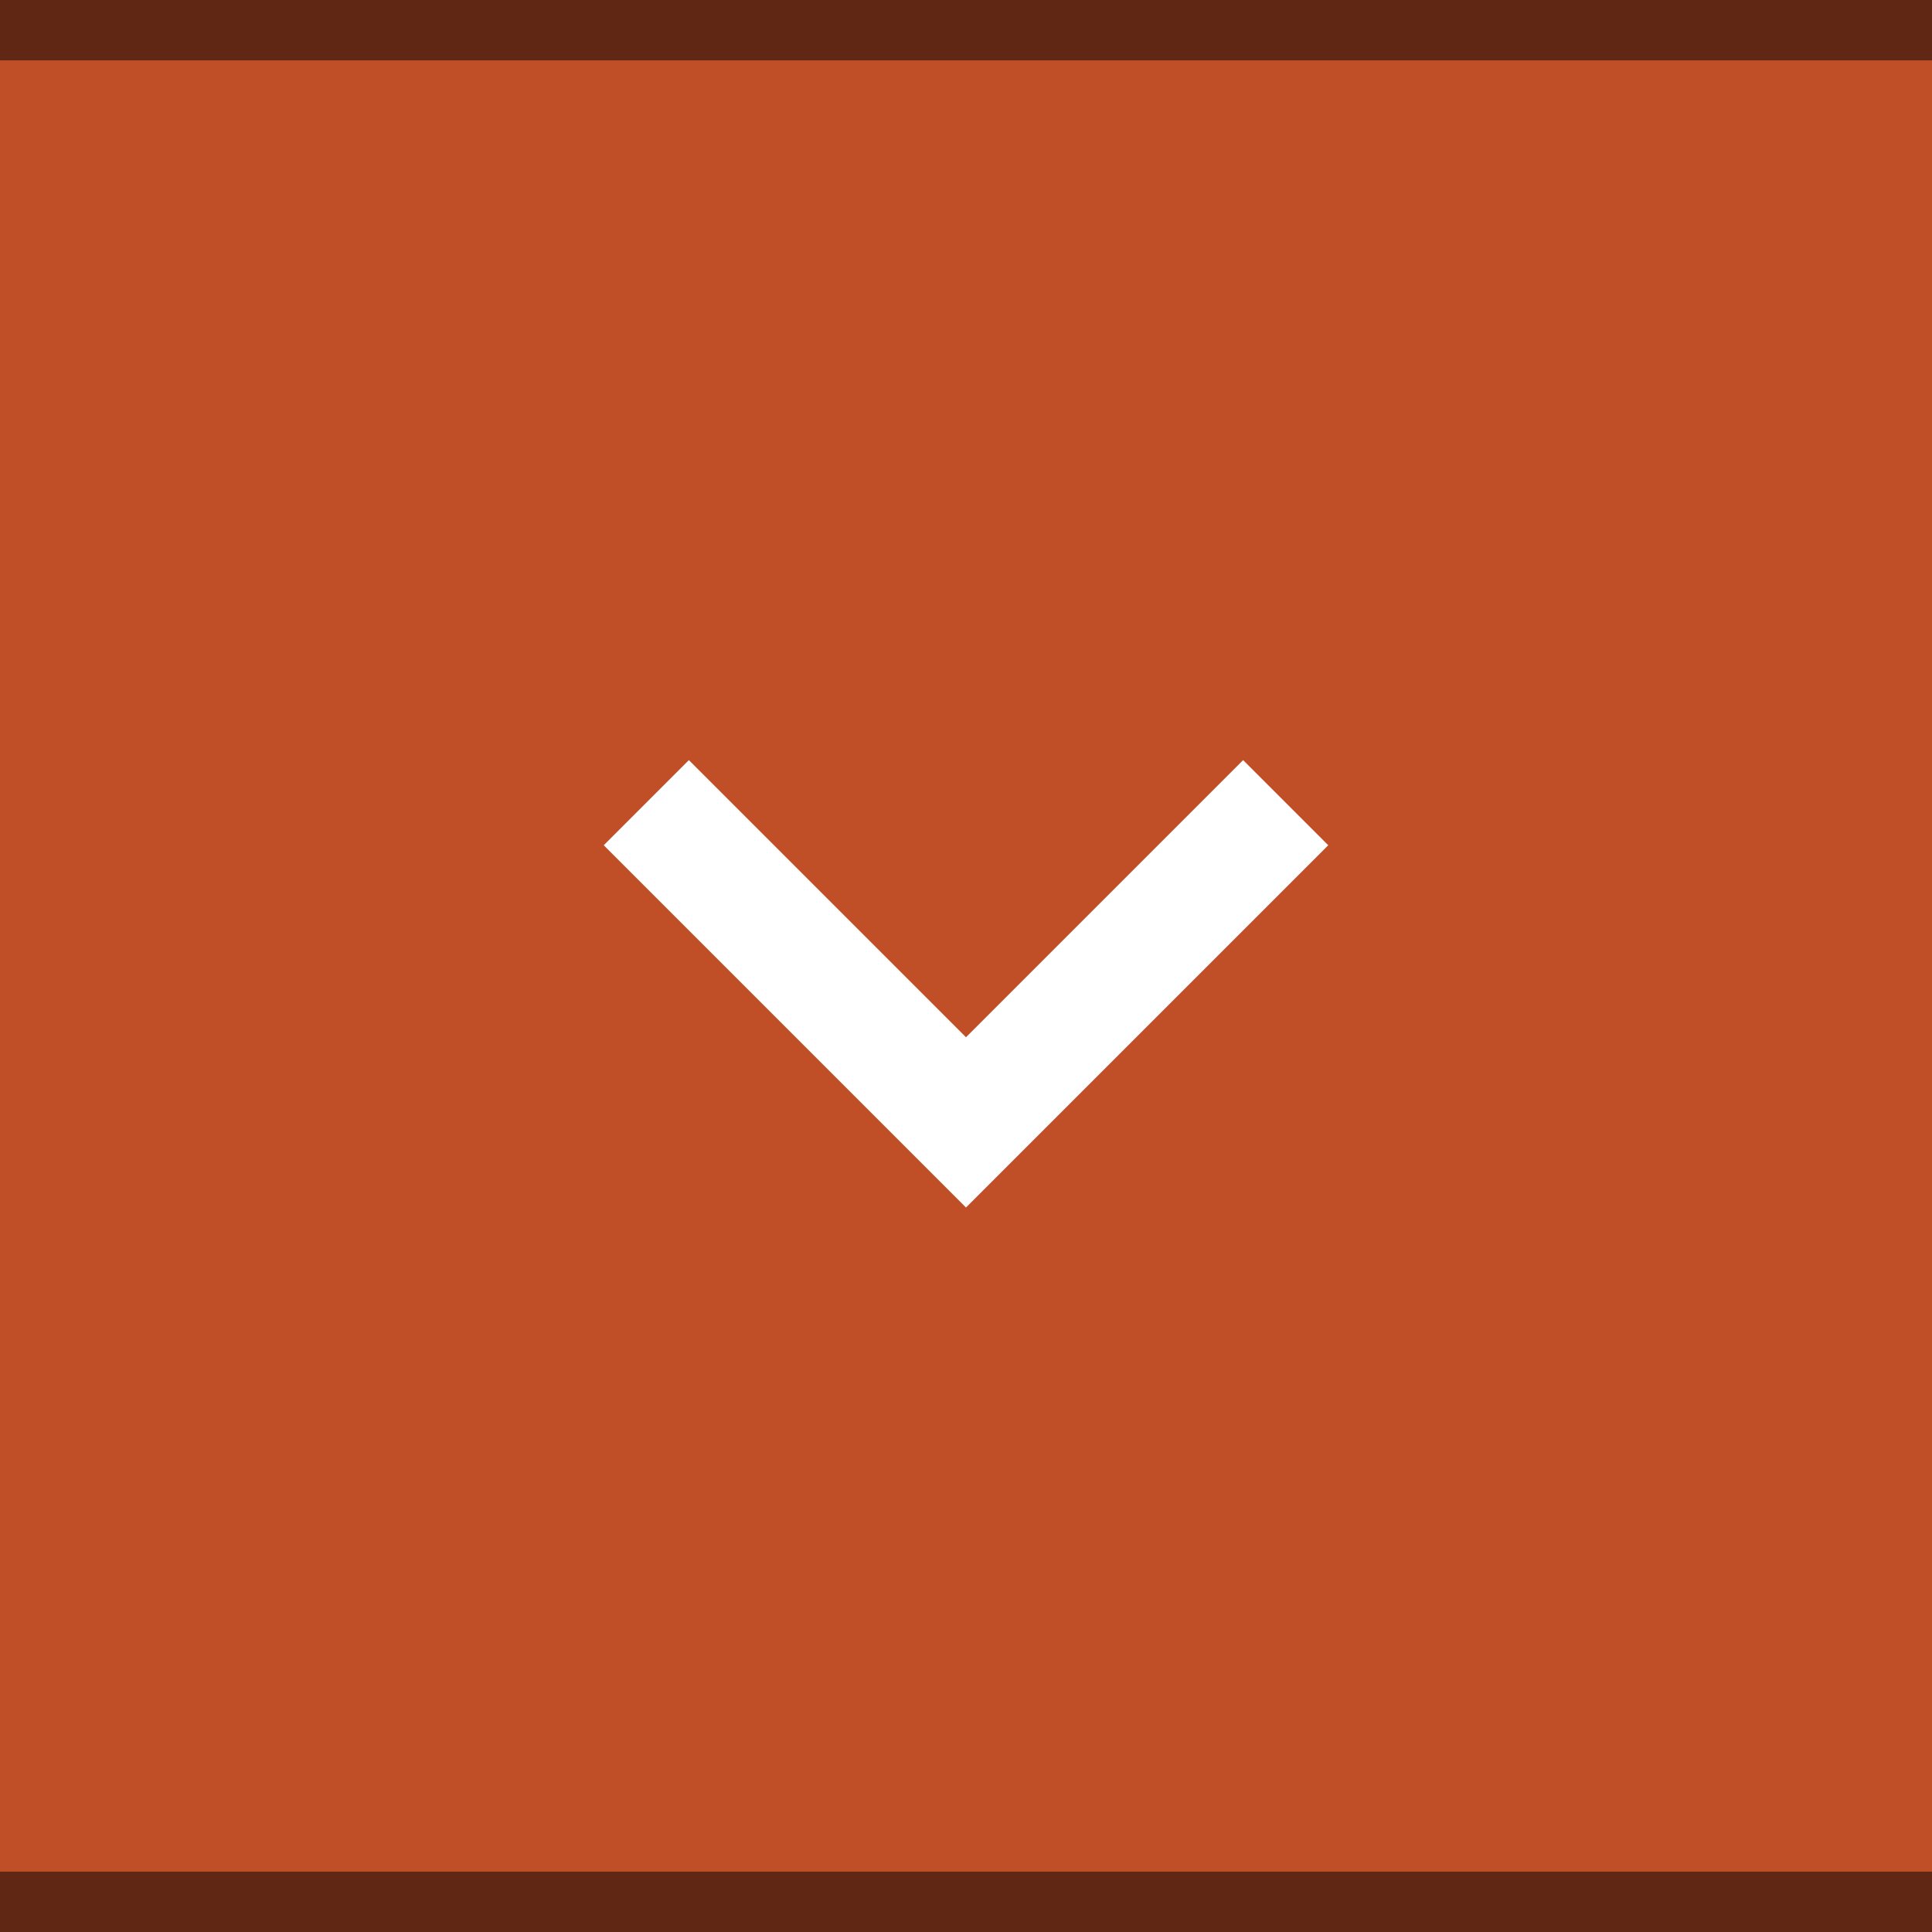
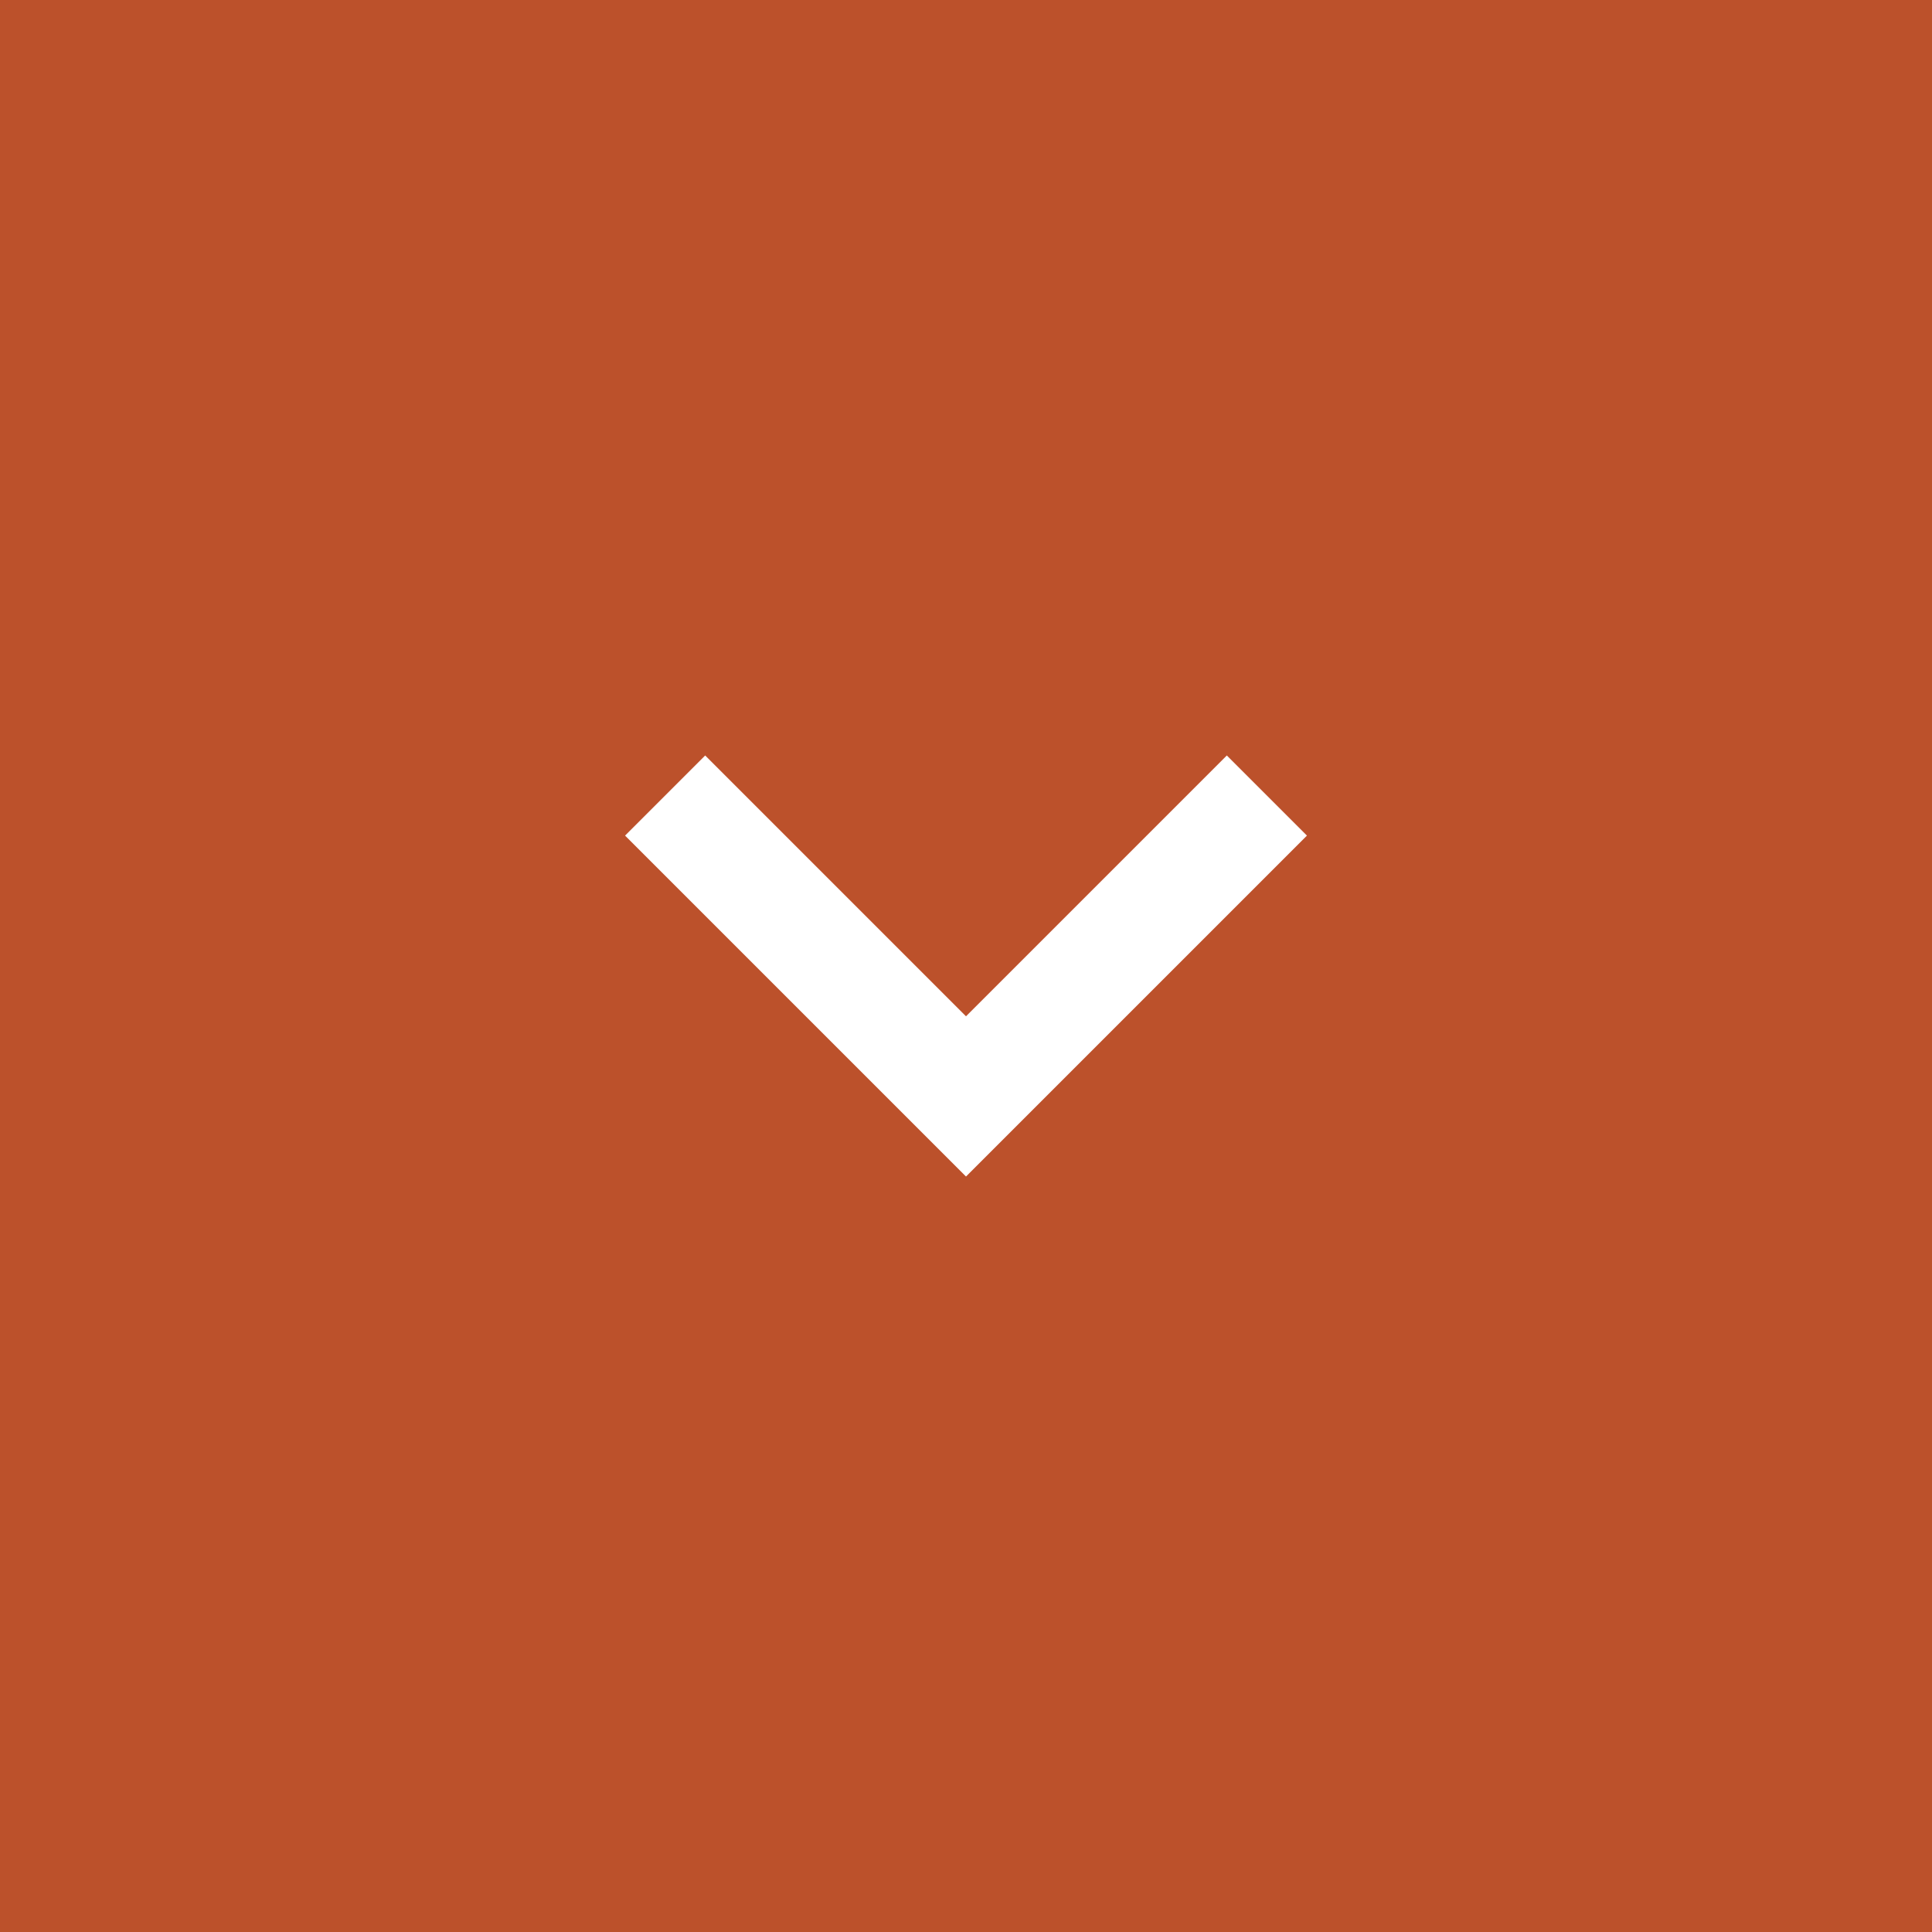
- <svg xmlns="http://www.w3.org/2000/svg" width="32" height="32" viewBox="0 0 32 32" version="1.1" id="svg102">
-   <defs id="defs106" />
-   <rect width="32" height="32" fill="#D6D6D6" id="rect92" style="fill:#c04f28;fill-opacity:1" />
-   <g style="opacity:1;fill:#ffffff;fill-opacity:1" fill="#000000" opacity="0.38" id="g100">
-     <circle cx="16" cy="16" r="12" opacity="0" id="circle96" style="fill:#ffffff;fill-opacity:1" />
-     <path d="m22 14-1.41-1.41-4.59 4.59-4.59-4.59-1.41 1.41l6 6z" id="path98" style="fill:#ffffff;fill-opacity:1" />
-   </g>
-   <rect width="32" height="1" fill="#FFFFFF" fill-opacity="0.4" id="rect166" style="opacity:0.5;fill:#000000;fill-opacity:1" x="0" y="0" />
-   <rect width="32" height="1" fill="#FFFFFF" fill-opacity="0.4" id="rect166-3" style="opacity:0.5;fill:#000000;fill-opacity:1" x="0" y="31" />
+ <svg xmlns="http://www.w3.org/2000/svg" id="svg12" version="1.1" viewBox="0 0 34 34" height="34" width="34">
+   <defs id="defs16" />
+   <rect style="fill:#bc512b;fill-opacity:1;stroke-width:1.125" id="rect2" fill="#E0E0E0" height="36" width="36" x="-1" y="-1" />
+   <path d="m 11,14.705 1.41,-1.41 4.59,4.59 4.59,-4.59 1.41,1.41 -6,6 z" id="path62" style="fill:#ffffff" />
</svg>
